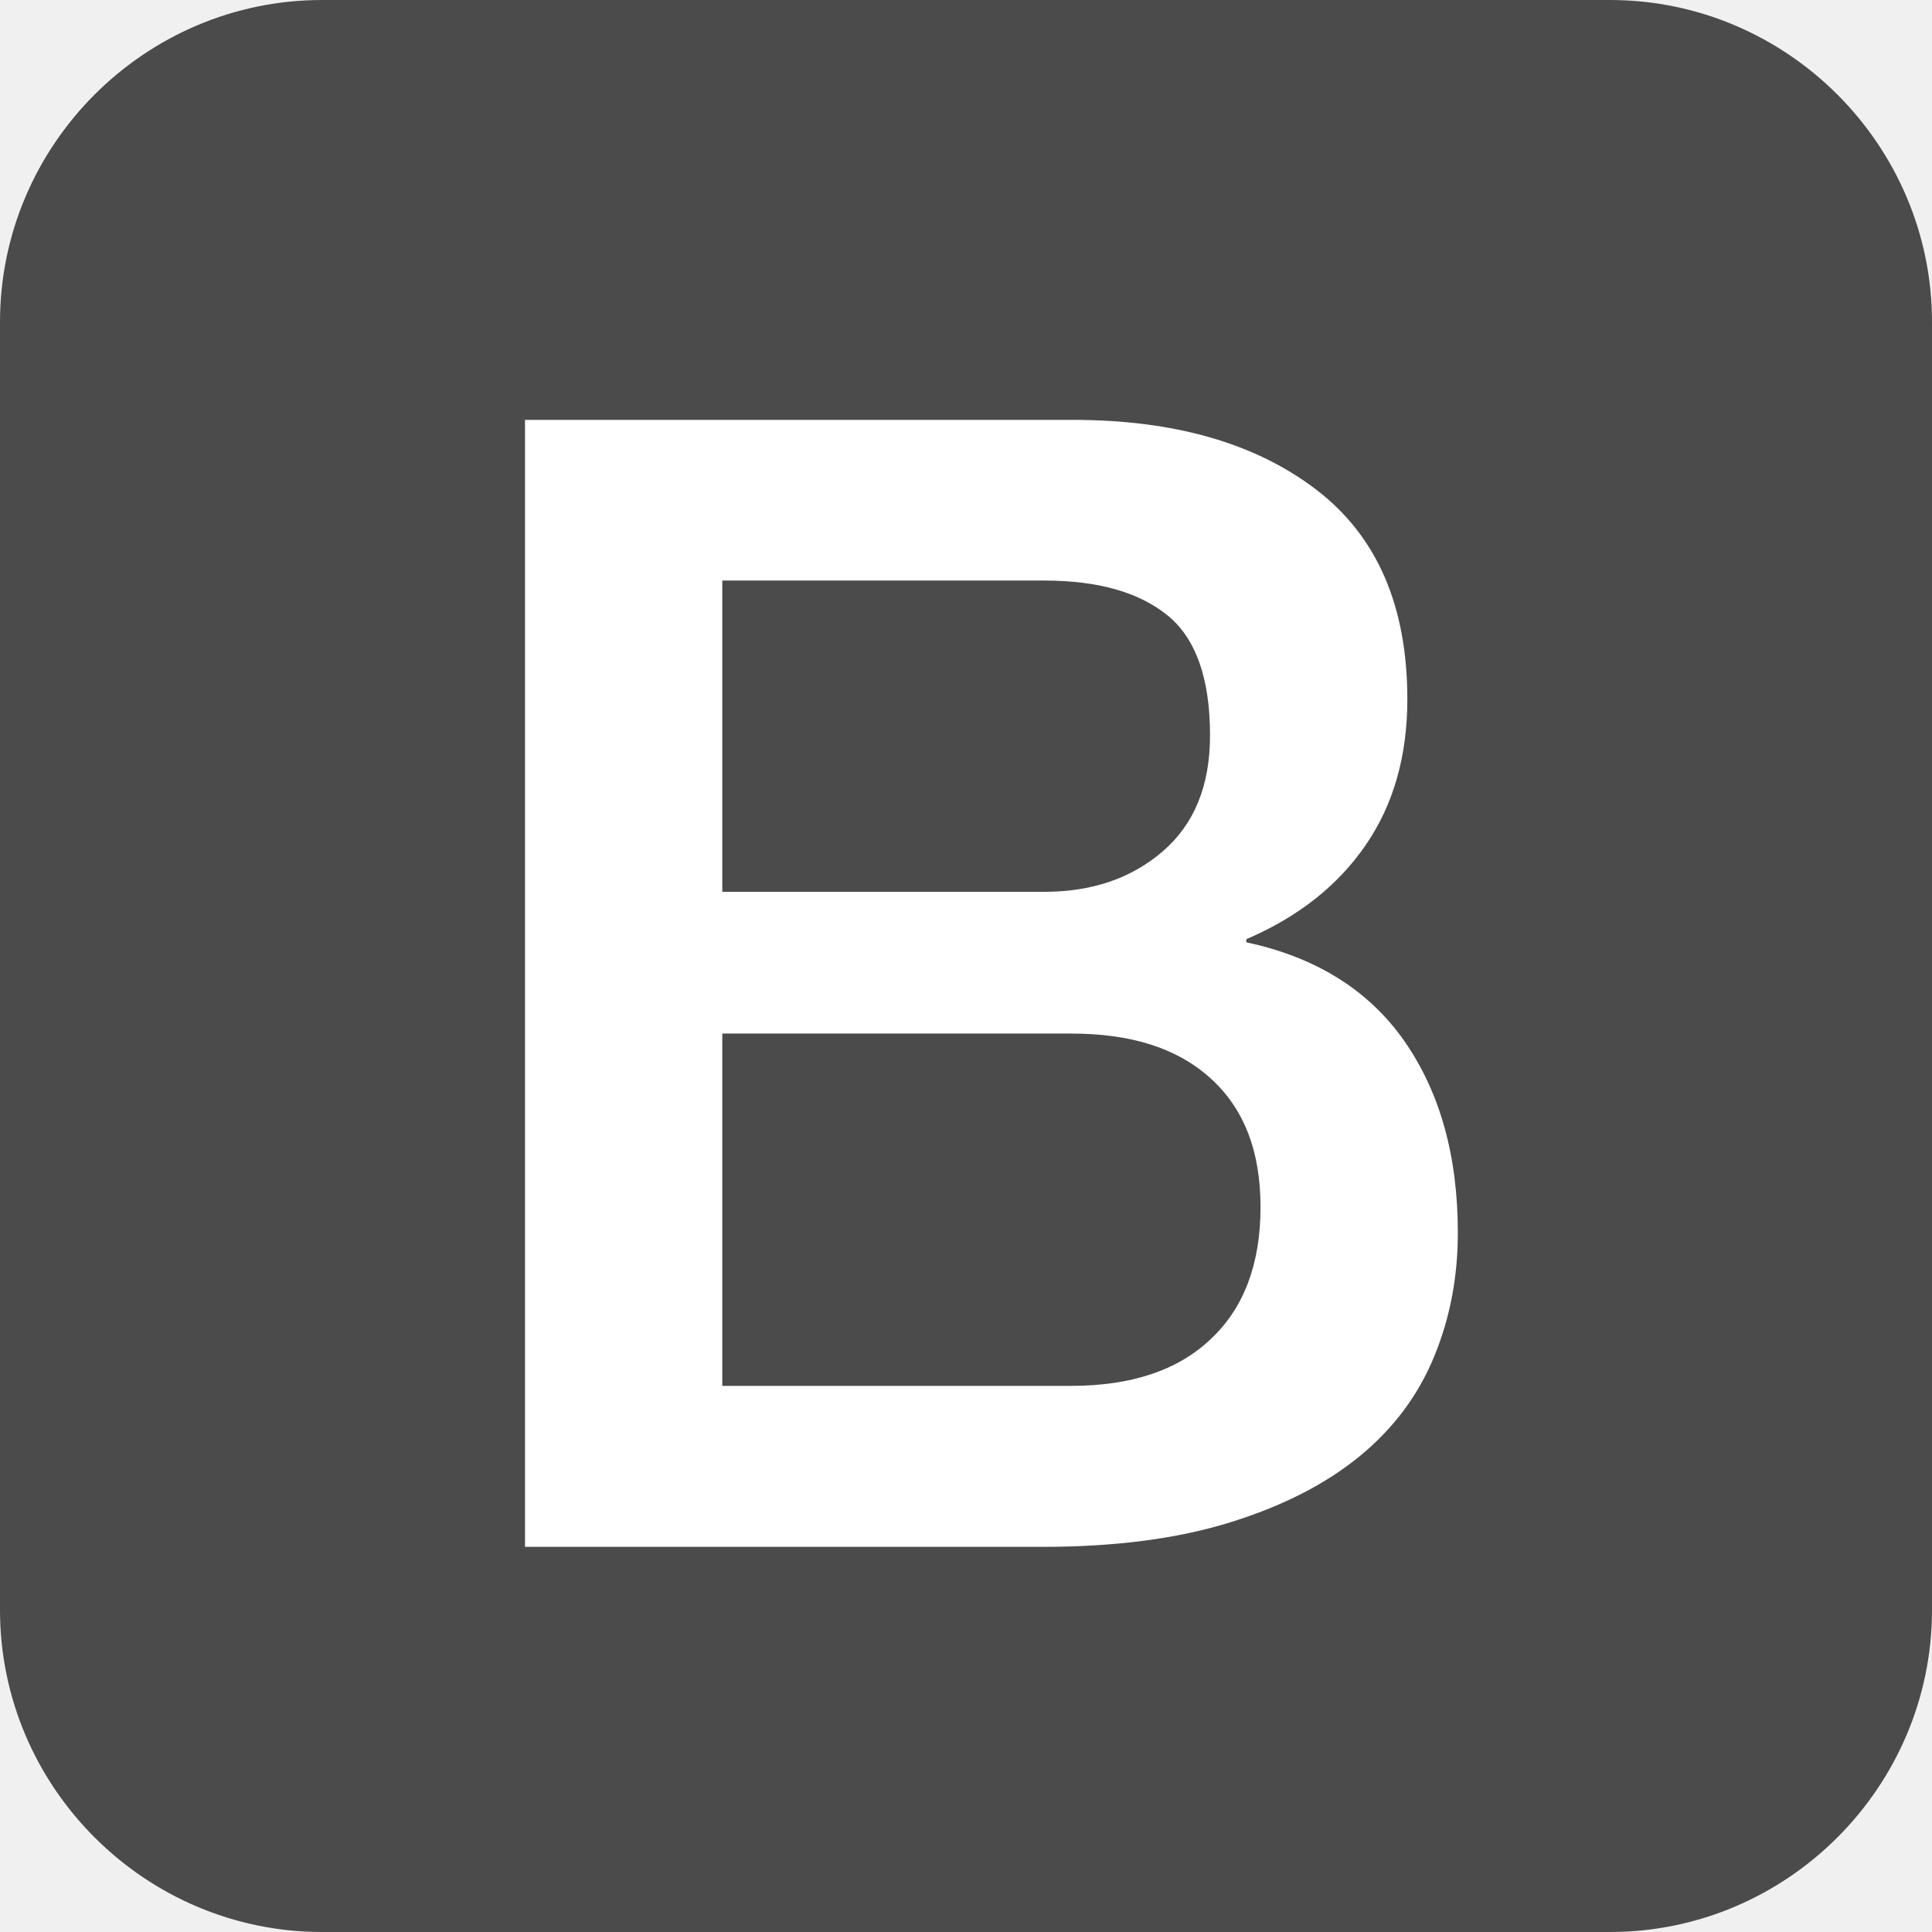
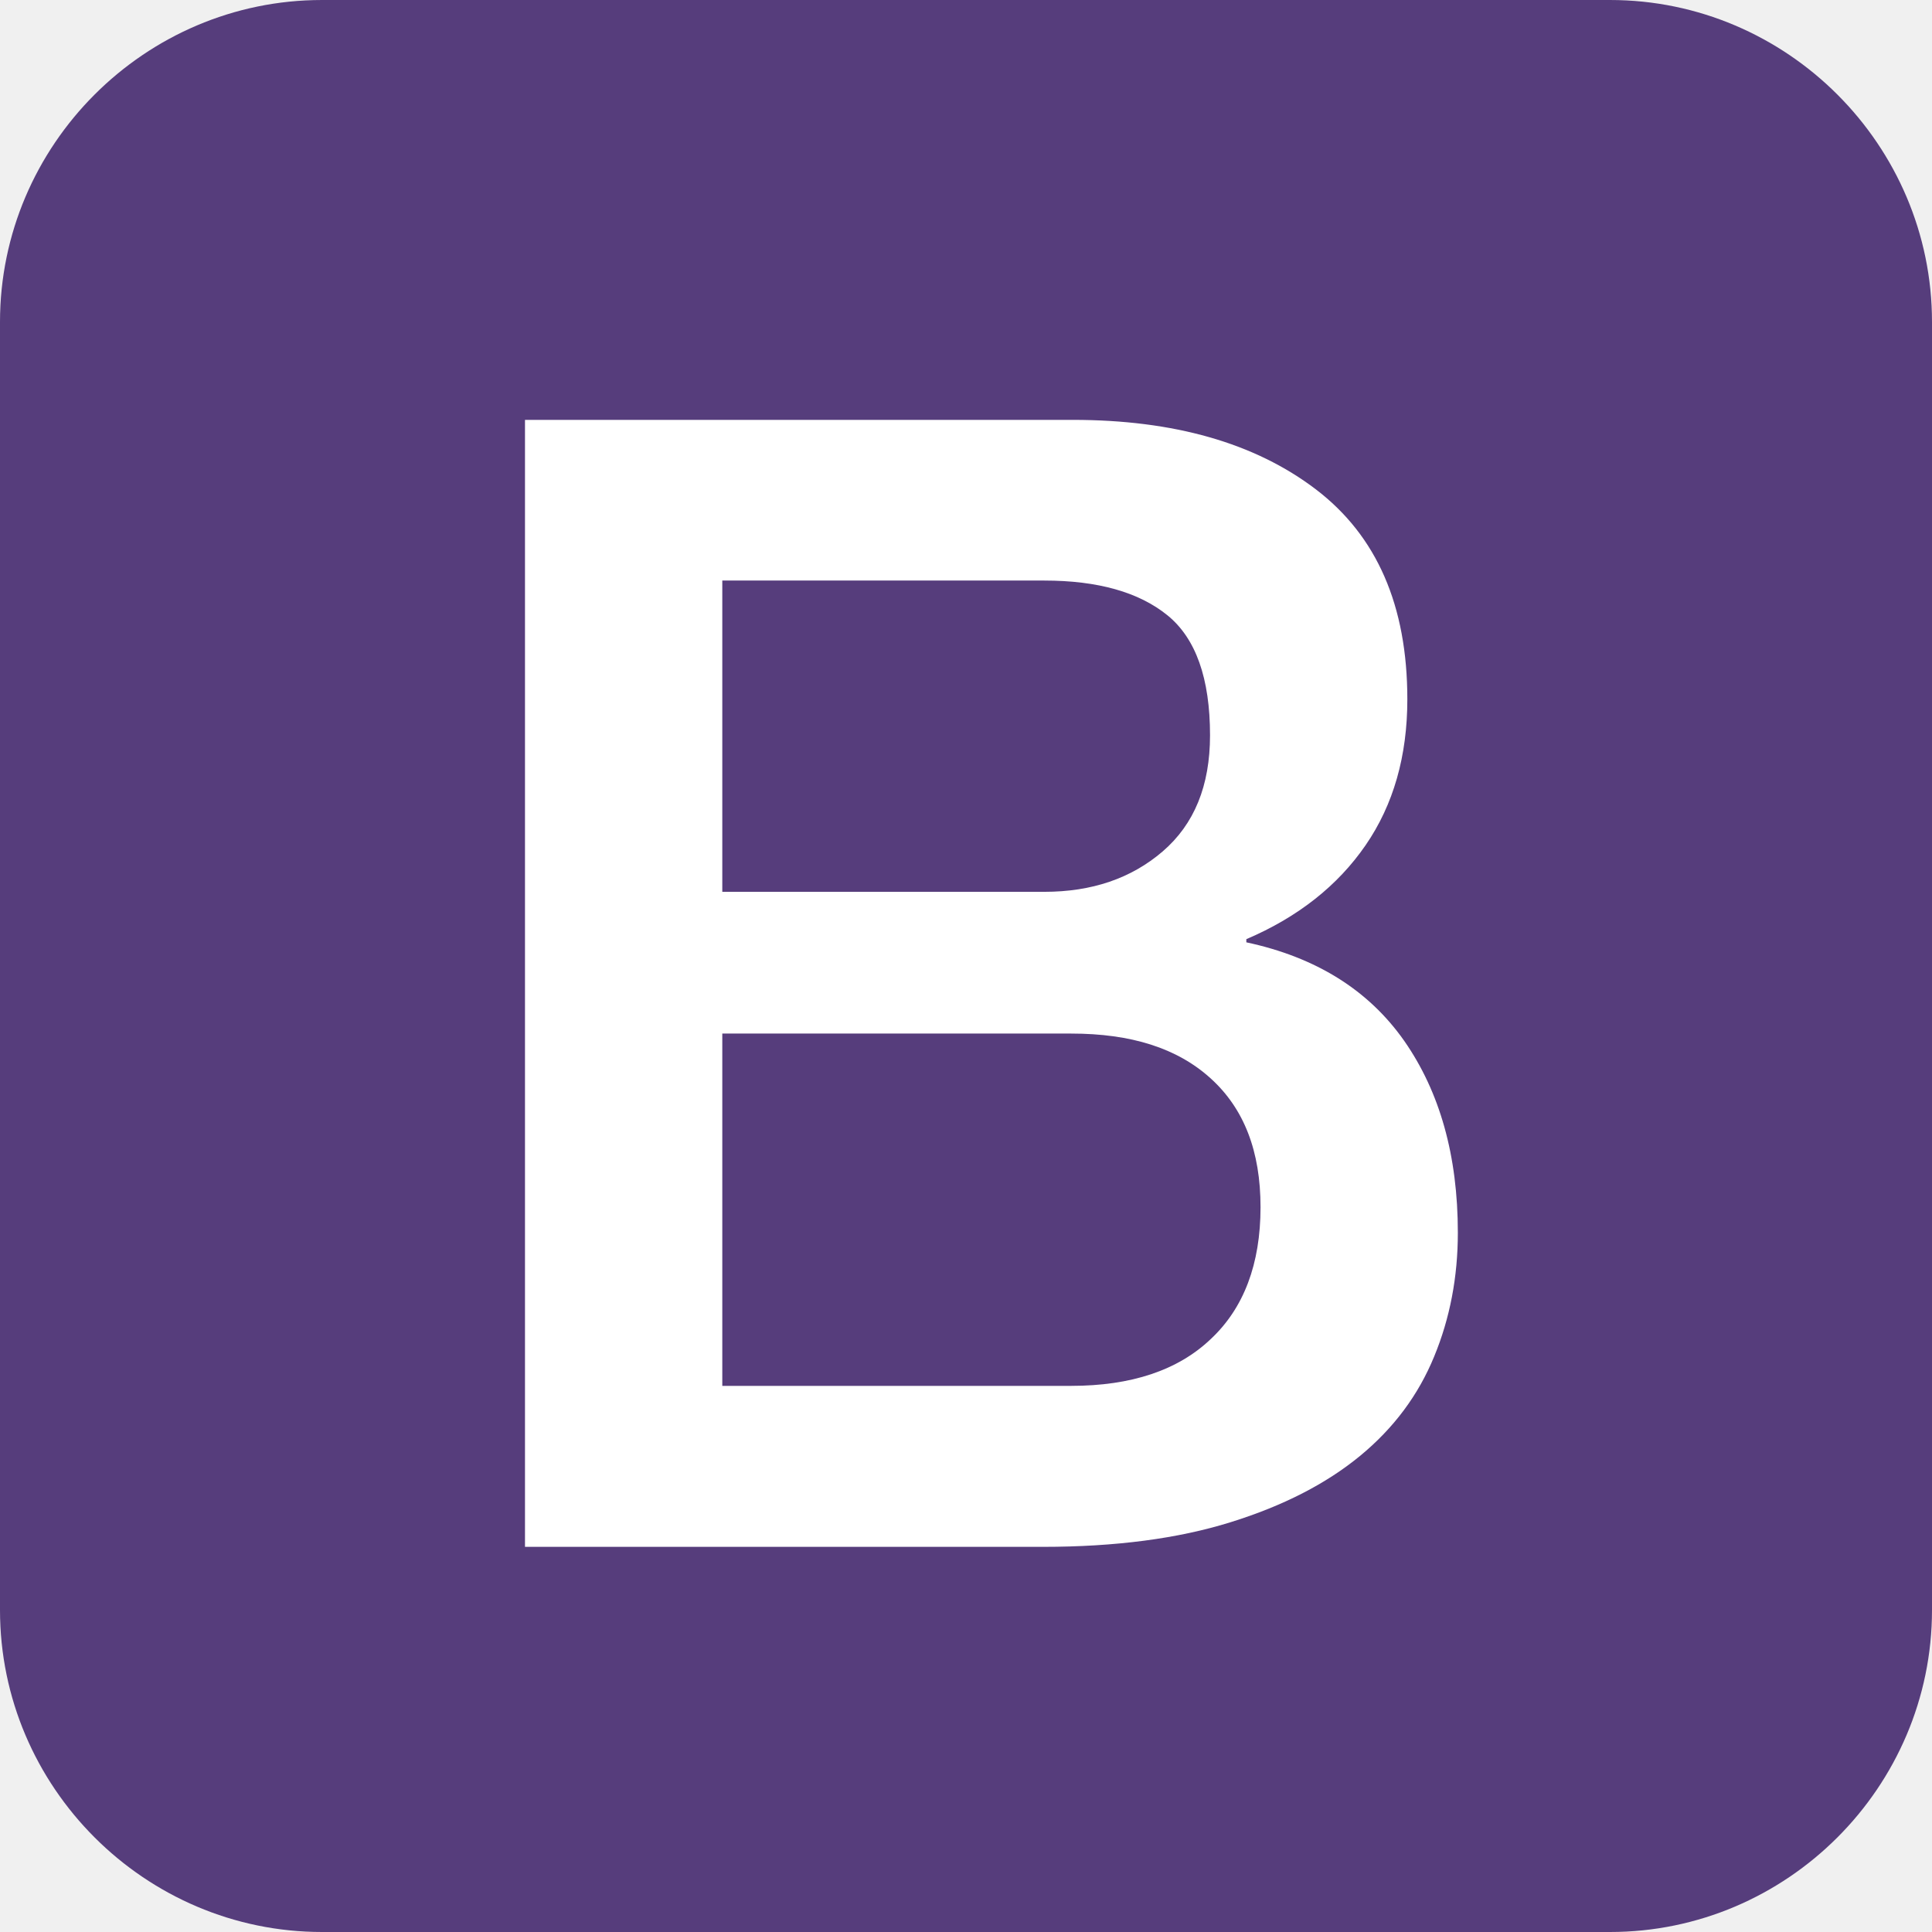
<svg xmlns="http://www.w3.org/2000/svg" width="71" height="71" viewBox="0 0 71 71" fill="none">
-   <g style="mix-blend-mode:luminosity" clip-path="url(#clip0_8_595)">
+   <g>
    <path d="M71 59.167C71 65.675 65.675 71 59.167 71H11.834C5.325 71 0 65.675 0 59.167V11.833C0 5.325 5.325 6.10352e-05 11.834 6.10352e-05H59.167C65.675 6.10352e-05 71 5.325 71 11.833V59.167Z" fill="#563D7C" />
    <path d="M19.293 15.43H39.422C43.134 15.43 46.115 16.277 48.355 17.982C50.594 19.687 51.719 22.251 51.719 25.697C51.719 27.785 51.209 29.572 50.188 31.057C49.167 32.542 47.705 33.702 45.802 34.514V34.63C48.355 35.175 50.292 36.382 51.603 38.249C52.914 40.129 53.575 42.472 53.575 45.303C53.575 46.927 53.285 48.447 52.705 49.851C52.125 51.266 51.22 52.484 49.979 53.505C48.737 54.526 47.16 55.338 45.222 55.941C43.285 56.545 40.988 56.846 38.319 56.846H19.293V15.43ZM26.544 32.774H38.377C40.118 32.774 41.568 32.286 42.728 31.289C43.888 30.291 44.468 28.876 44.468 27.02C44.468 24.931 43.946 23.458 42.902 22.611C41.858 21.764 40.35 21.335 38.377 21.335H26.544V32.774ZM26.544 50.93H39.364C41.568 50.93 43.285 50.361 44.491 49.213C45.709 48.076 46.324 46.452 46.324 44.363C46.324 42.31 45.721 40.744 44.491 39.63C43.262 38.516 41.568 37.983 39.364 37.983H26.544V50.93Z" fill="white" />
  </g>
-   <defs>
-     <clipPath id="clip0_8_595">
-       <rect width="71" height="71" fill="white" transform="translate(0.000244141 6.10352e-05)" />
-     </clipPath>
-   </defs>
</svg>
